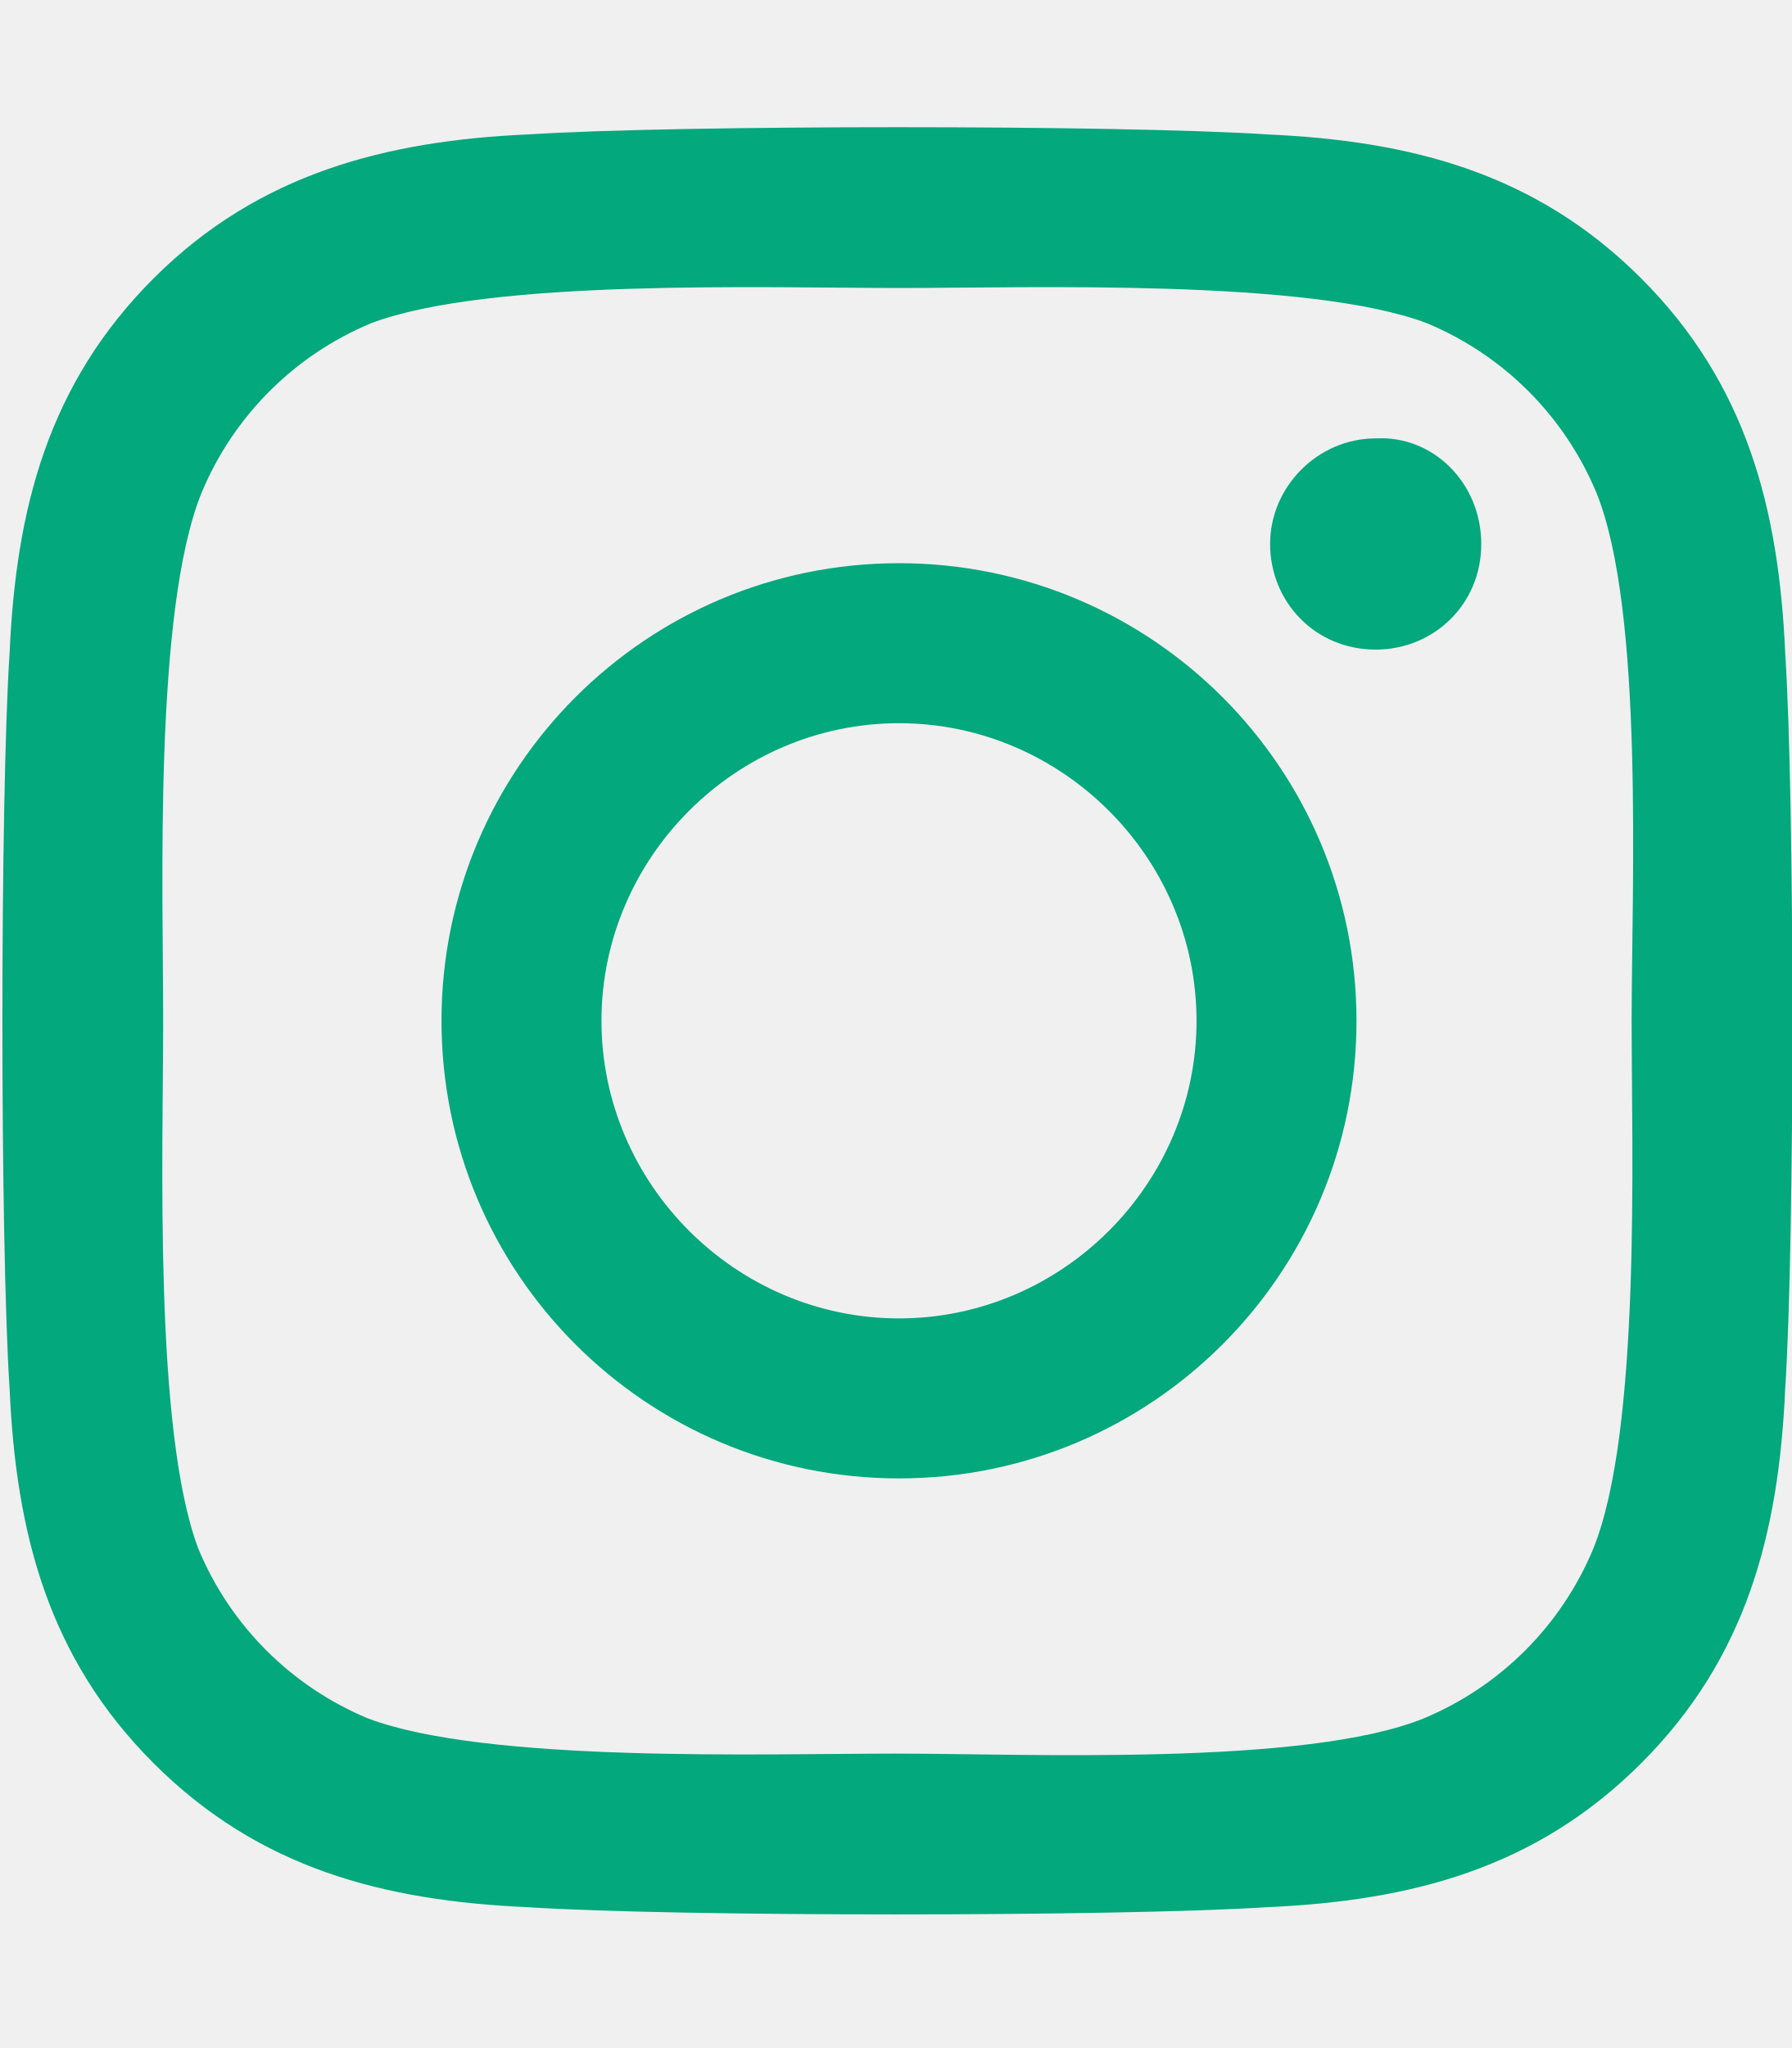
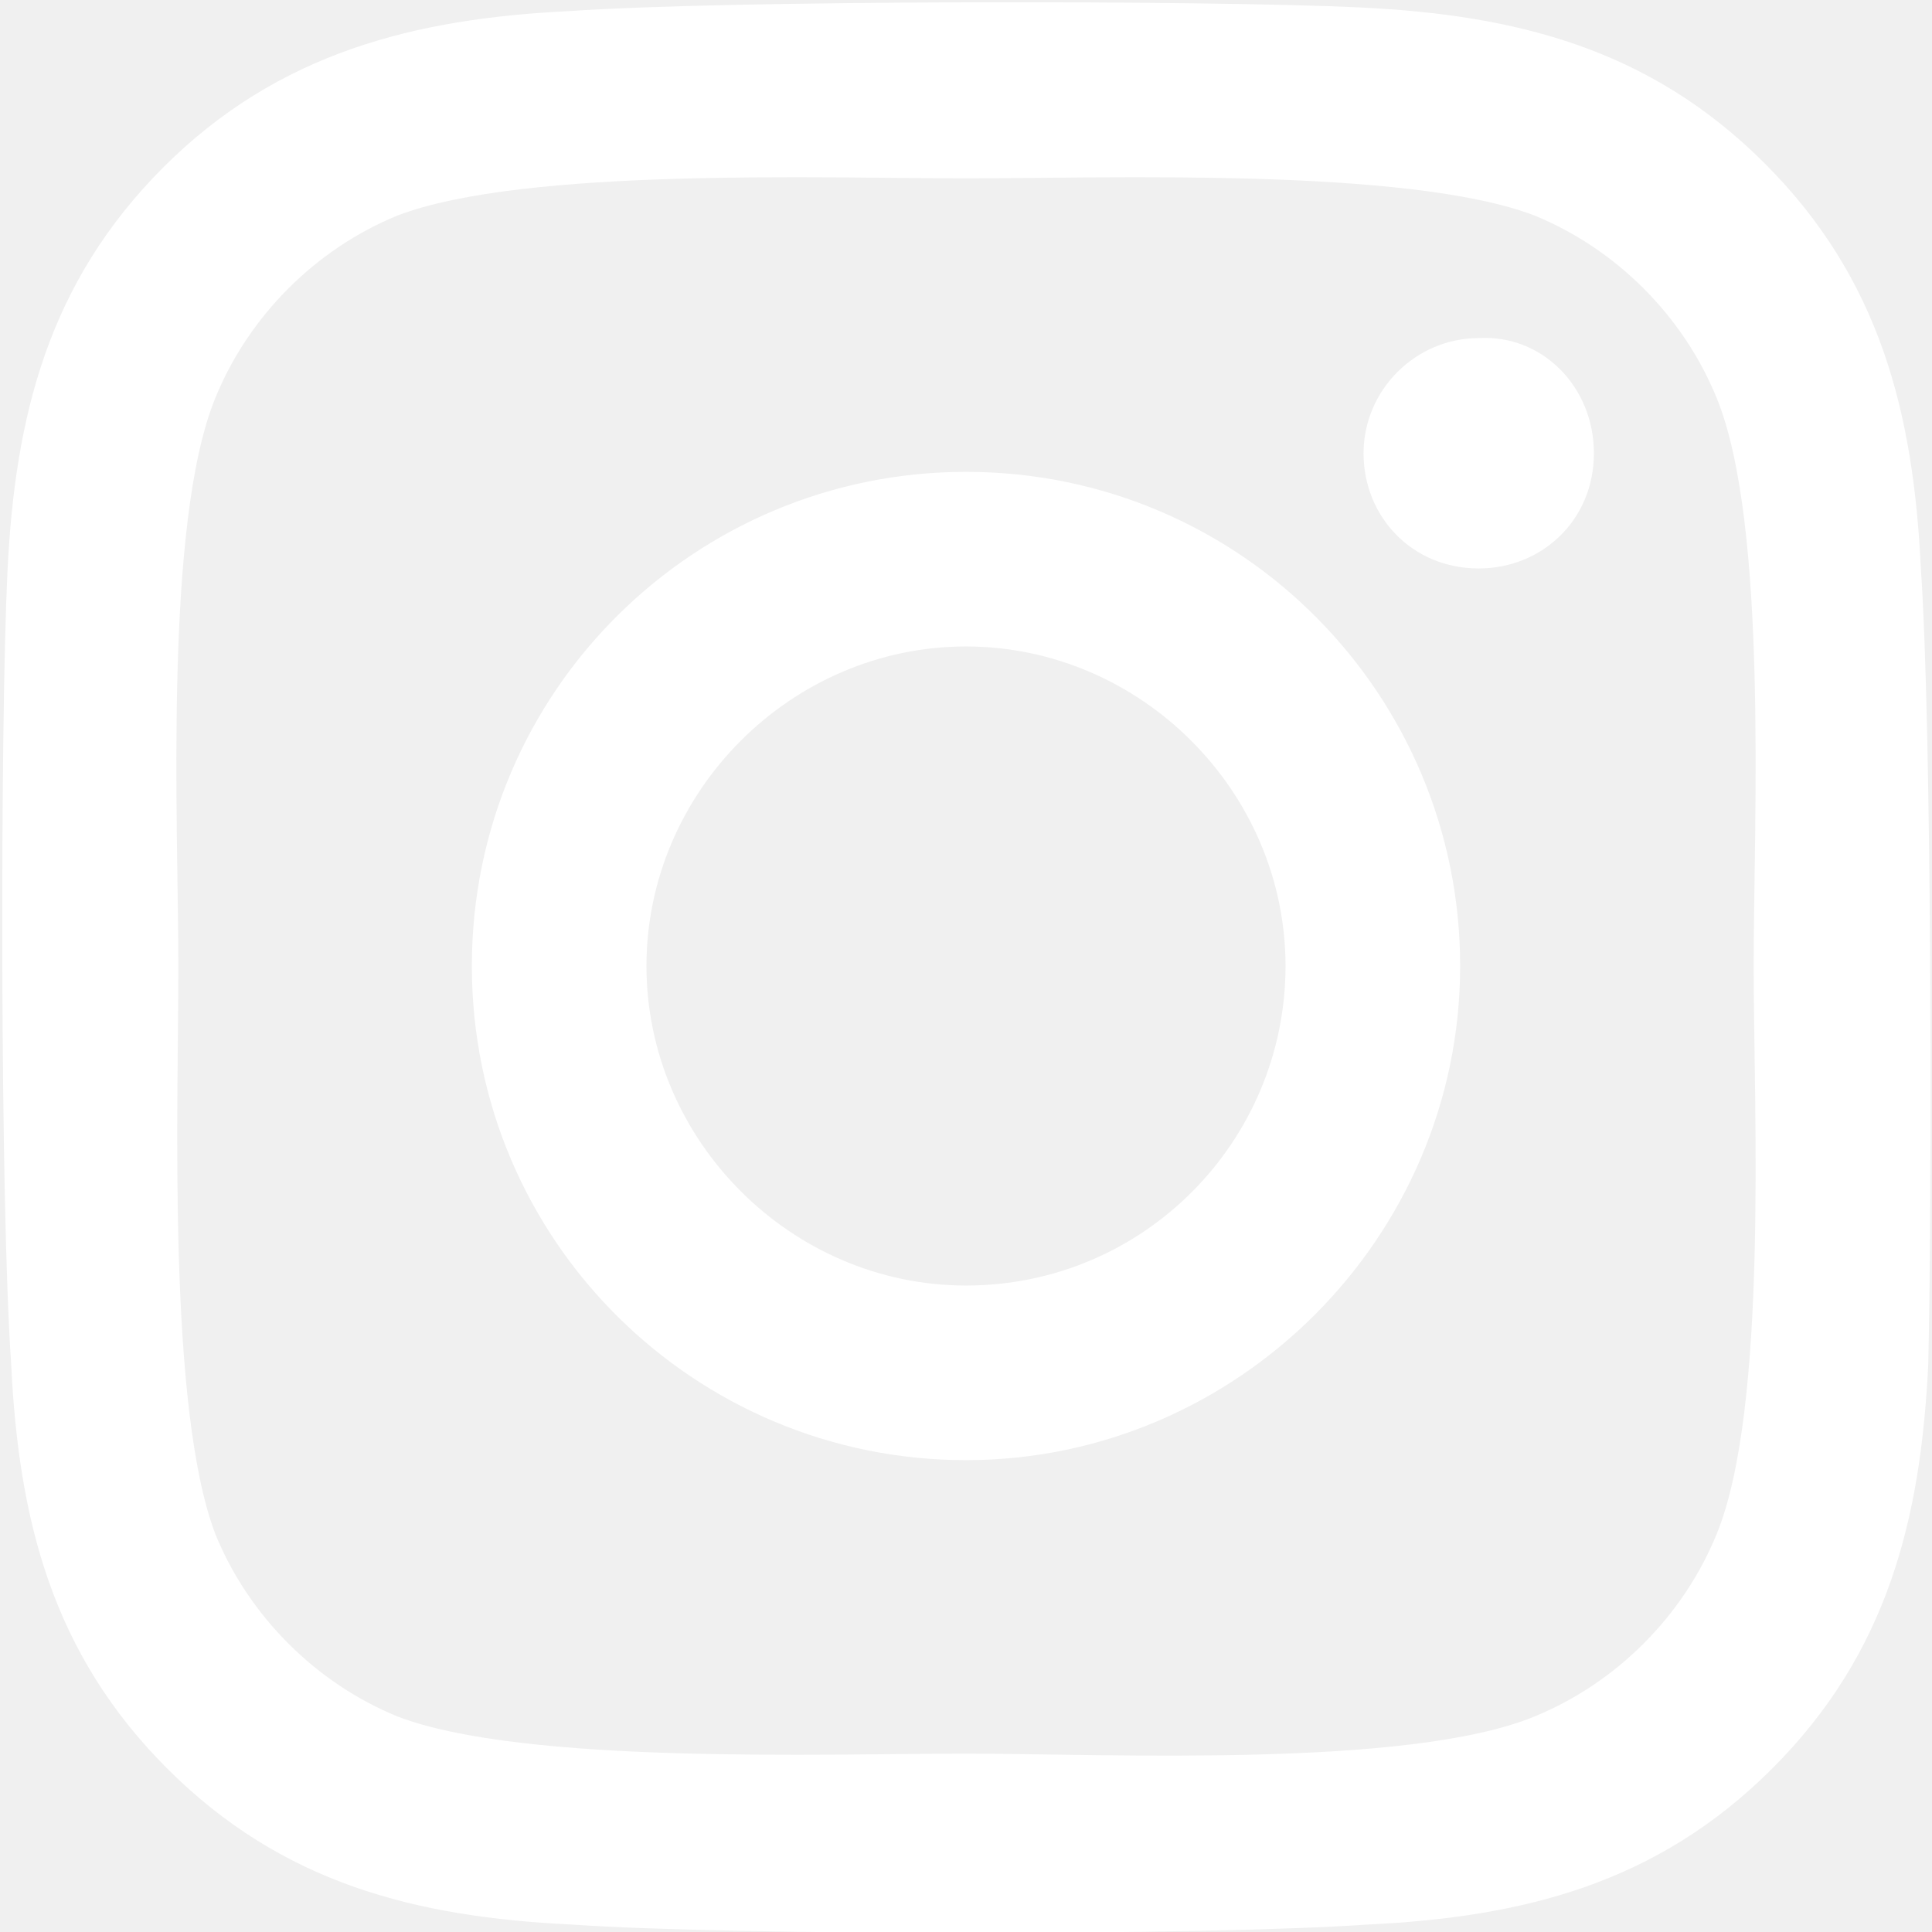
- <svg xmlns="http://www.w3.org/2000/svg" version="1.1" id="Ebene_1" x="0px" y="0px" viewBox="0 0 56 64" style="enable-background:new 0 0 56 64;" xml:space="preserve">
+ <svg xmlns="http://www.w3.org/2000/svg" version="1.1" id="Ebene_1" x="0px" y="0px" viewBox="0 0 52 52" style="enable-background:new 0 0 52 52;" xml:space="preserve">
  <style type="text/css">
- 	.st0{fill:#03A87C;}
+ 	.st0{fill:#FFFFFF;}
</style>
-   <path class="st0" d="M28.1,17.6c-7.9,0-14.3,6.4-14.3,14.3s6.4,14.3,14.3,14.3s14.3-6.4,14.3-14.3S36,17.6,28.1,17.6z M28.1,41.2  c-5.1,0-9.3-4.2-9.3-9.3s4.2-9.3,9.3-9.3s9.3,4.2,9.3,9.3S33.2,41.2,28.1,41.2L28.1,41.2z M46.3,17c0,1.9-1.5,3.3-3.3,3.3  c-1.9,0-3.3-1.5-3.3-3.3s1.5-3.3,3.3-3.3C44.8,13.6,46.3,15.1,46.3,17z M55.8,20.4c-0.2-4.5-1.2-8.4-4.5-11.7  C48,5.4,44.1,4.4,39.6,4.2c-4.6-0.3-18.4-0.3-23.1,0C12.1,4.4,8.1,5.4,4.8,8.7s-4.3,7.2-4.5,11.7C0,25,0,38.8,0.3,43.4  c0.2,4.5,1.2,8.4,4.5,11.7c3.3,3.3,7.2,4.3,11.7,4.5c4.6,0.3,18.4,0.3,23.1,0c4.5-0.2,8.4-1.2,11.7-4.5c3.3-3.3,4.3-7.2,4.5-11.7  C56.1,38.8,56.1,25,55.8,20.4L55.8,20.4z M49.8,48.4c-1,2.4-2.9,4.3-5.3,5.3c-3.7,1.5-12.4,1.1-16.5,1.1s-12.8,0.3-16.5-1.1  c-2.4-1-4.3-2.9-5.3-5.3C4.8,44.7,5.1,36,5.1,31.9S4.8,19.1,6.3,15.4c1-2.4,2.9-4.3,5.3-5.3C15.3,8.7,24,9,28.1,9s12.8-0.3,16.5,1.1  c2.4,1,4.3,2.9,5.3,5.3c1.5,3.7,1.1,12.4,1.1,16.5S51.3,44.7,49.8,48.4z" />
+   <path class="st0" d="M26,12.7c-7.3,0-13.3,5.9-13.3,13.3S18.7,39.3,26,39.3S39.3,33.3,39.3,26S33.4,12.7,26,12.7z M26,34.6  c-4.7,0-8.6-3.9-8.6-8.6s3.9-8.6,8.6-8.6s8.6,3.9,8.6,8.6S30.8,34.6,26,34.6L26,34.6z M42.9,12.2c0,1.8-1.4,3.1-3.1,3.1  c-1.8,0-3.1-1.4-3.1-3.1s1.4-3.1,3.1-3.1C41.5,9,42.9,10.4,42.9,12.2z M51.7,15.3c-0.2-4.2-1.1-7.8-4.2-10.9  c-3.1-3.1-6.7-4-10.9-4.2C32.4,0,19.6,0,15.3,0.3C11.2,0.5,7.5,1.4,4.4,4.5s-4,6.7-4.2,10.9C0,19.6,0,32.4,0.3,36.7  c0.2,4.2,1.1,7.8,4.2,10.9c3.1,3.1,6.7,4,10.9,4.2c4.3,0.3,17.1,0.3,21.4,0c4.2-0.2,7.8-1.1,10.9-4.2c3.1-3.1,4-6.7,4.2-10.9  C52,32.4,52,19.6,51.7,15.3L51.7,15.3z M46.2,41.3c-0.9,2.2-2.7,4-4.9,4.9c-3.4,1.4-11.5,1-15.3,1s-11.9,0.3-15.3-1  c-2.2-0.9-4-2.7-4.9-4.9c-1.3-3.4-1-11.5-1-15.3S4.4,14.1,5.8,10.7c0.9-2.2,2.7-4,4.9-4.9c3.4-1.3,11.5-1,15.3-1s11.9-0.3,15.3,1  c2.2,0.9,4,2.7,4.9,4.9c1.4,3.4,1,11.5,1,15.3S47.6,37.9,46.2,41.3z" />
</svg>
